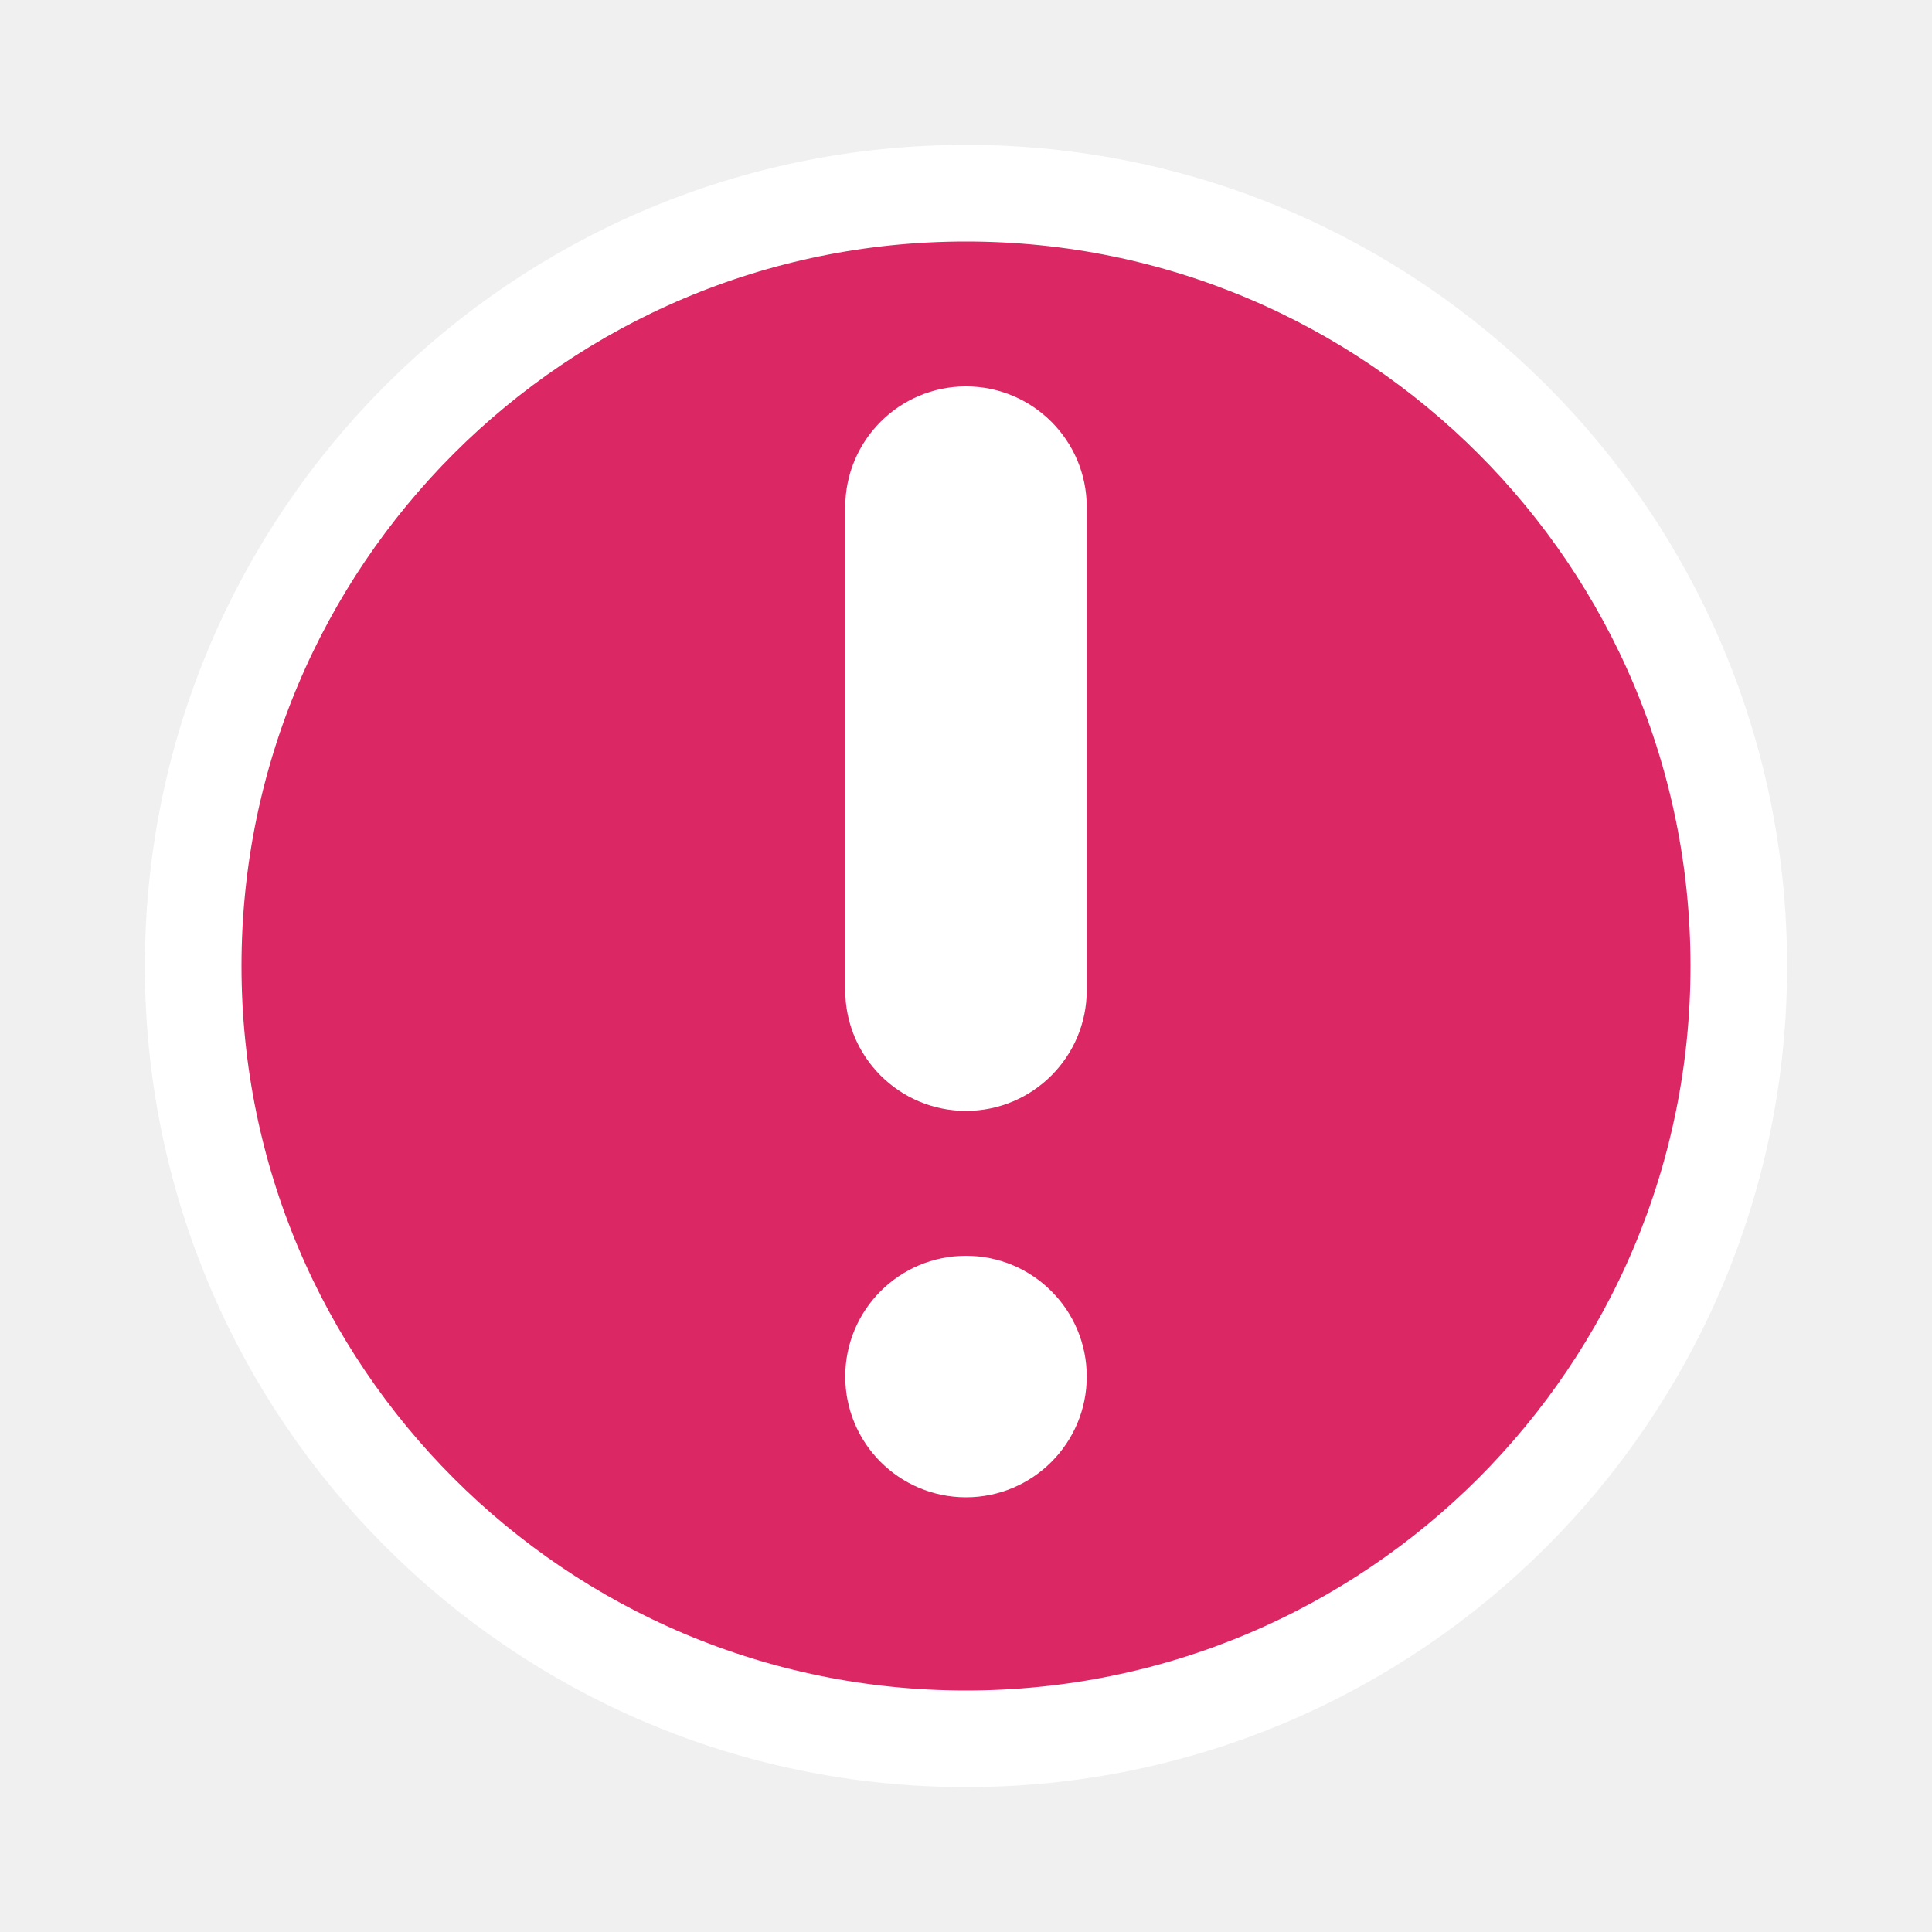
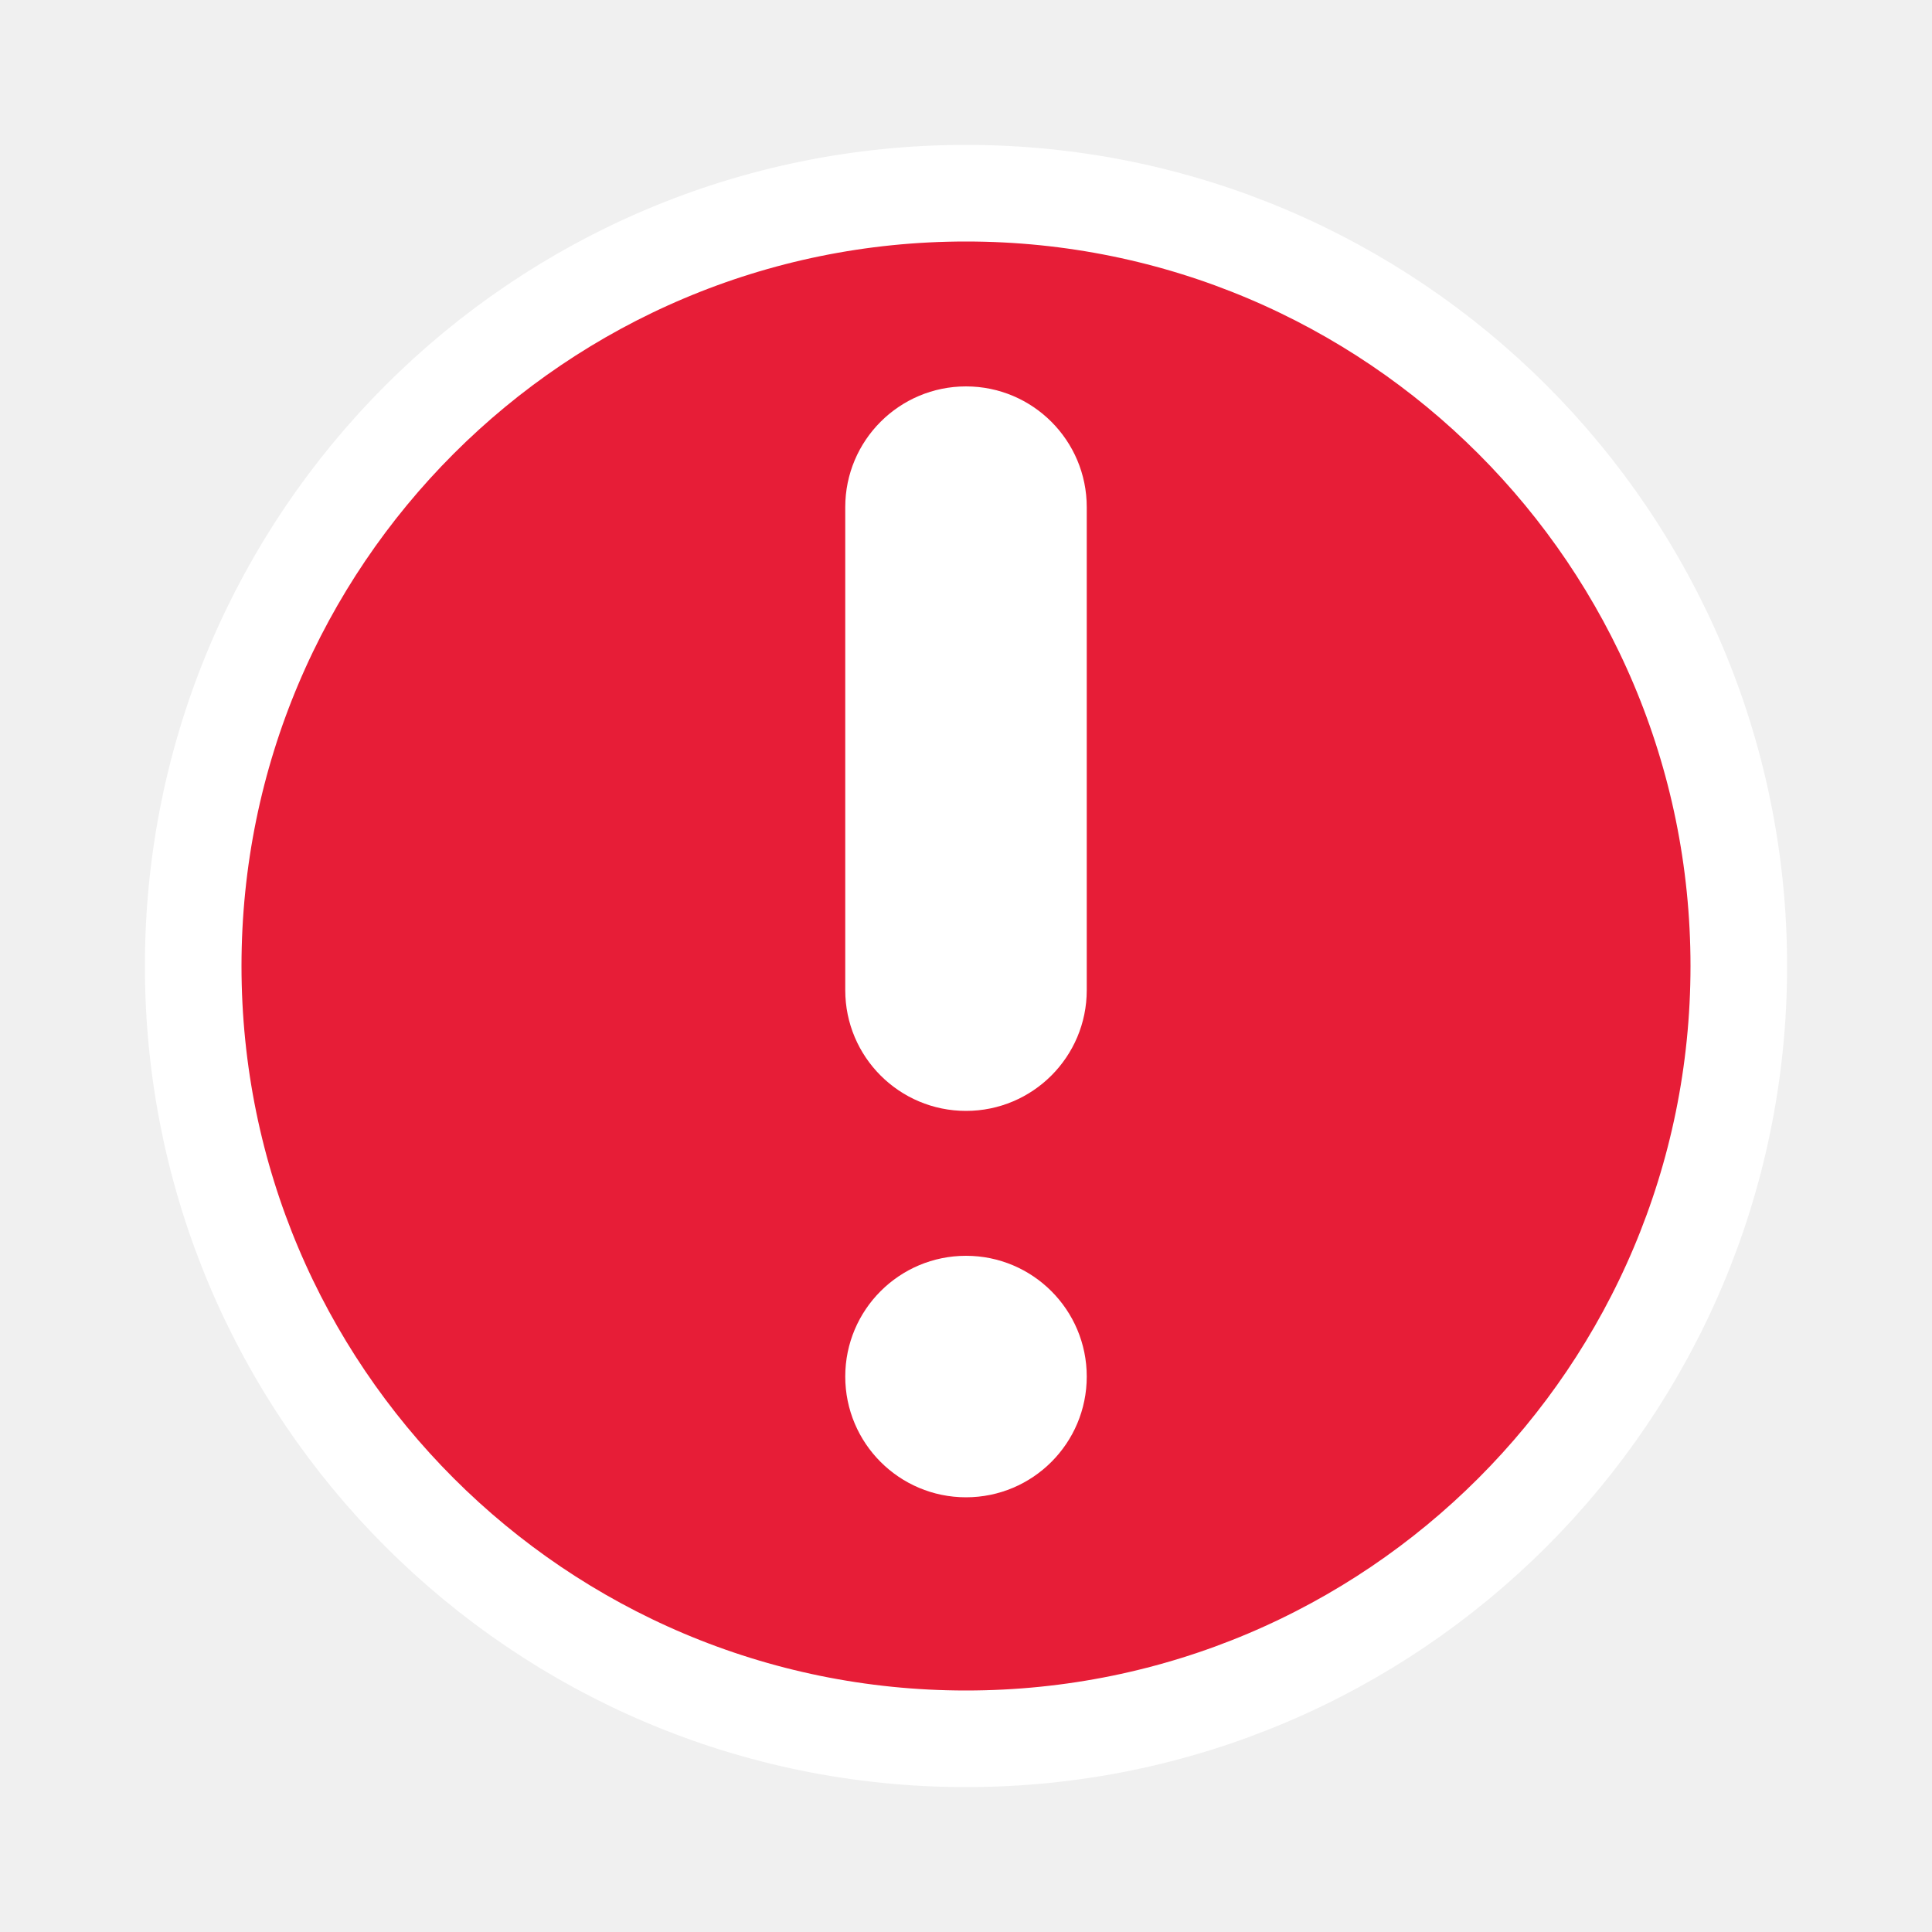
<svg xmlns="http://www.w3.org/2000/svg" width="20px" height="20px" viewBox="0 0 20 20" version="1.1">
  <defs />
-   <g id="icon/alert/info-exclamation" stroke="none" stroke-width="1" fill="#DB2763" fill-rule="evenodd">
+   <g id="icon/alert/info-exclamation" stroke="none" stroke-width="1" fill="#e71d37" fill-rule="evenodd">
    <g id="Group" transform="translate(10, 10) rotate(-180) translate(-8, -8.5) translate(0, 1)">
      <circle id="Oval" stroke="#FFFFFF" cx="8" cy="7.5" r="8" />
      <circle id="Oval-2" fill="#FFFFFF" cx="8" cy="3.25" r="1.25" />
      <rect id="Rectangle-2" fill="#FFFFFF" x="6.75" y="6" width="2.5" height="7.5" rx="1.25" />
    </g>
  </g>
</svg>
